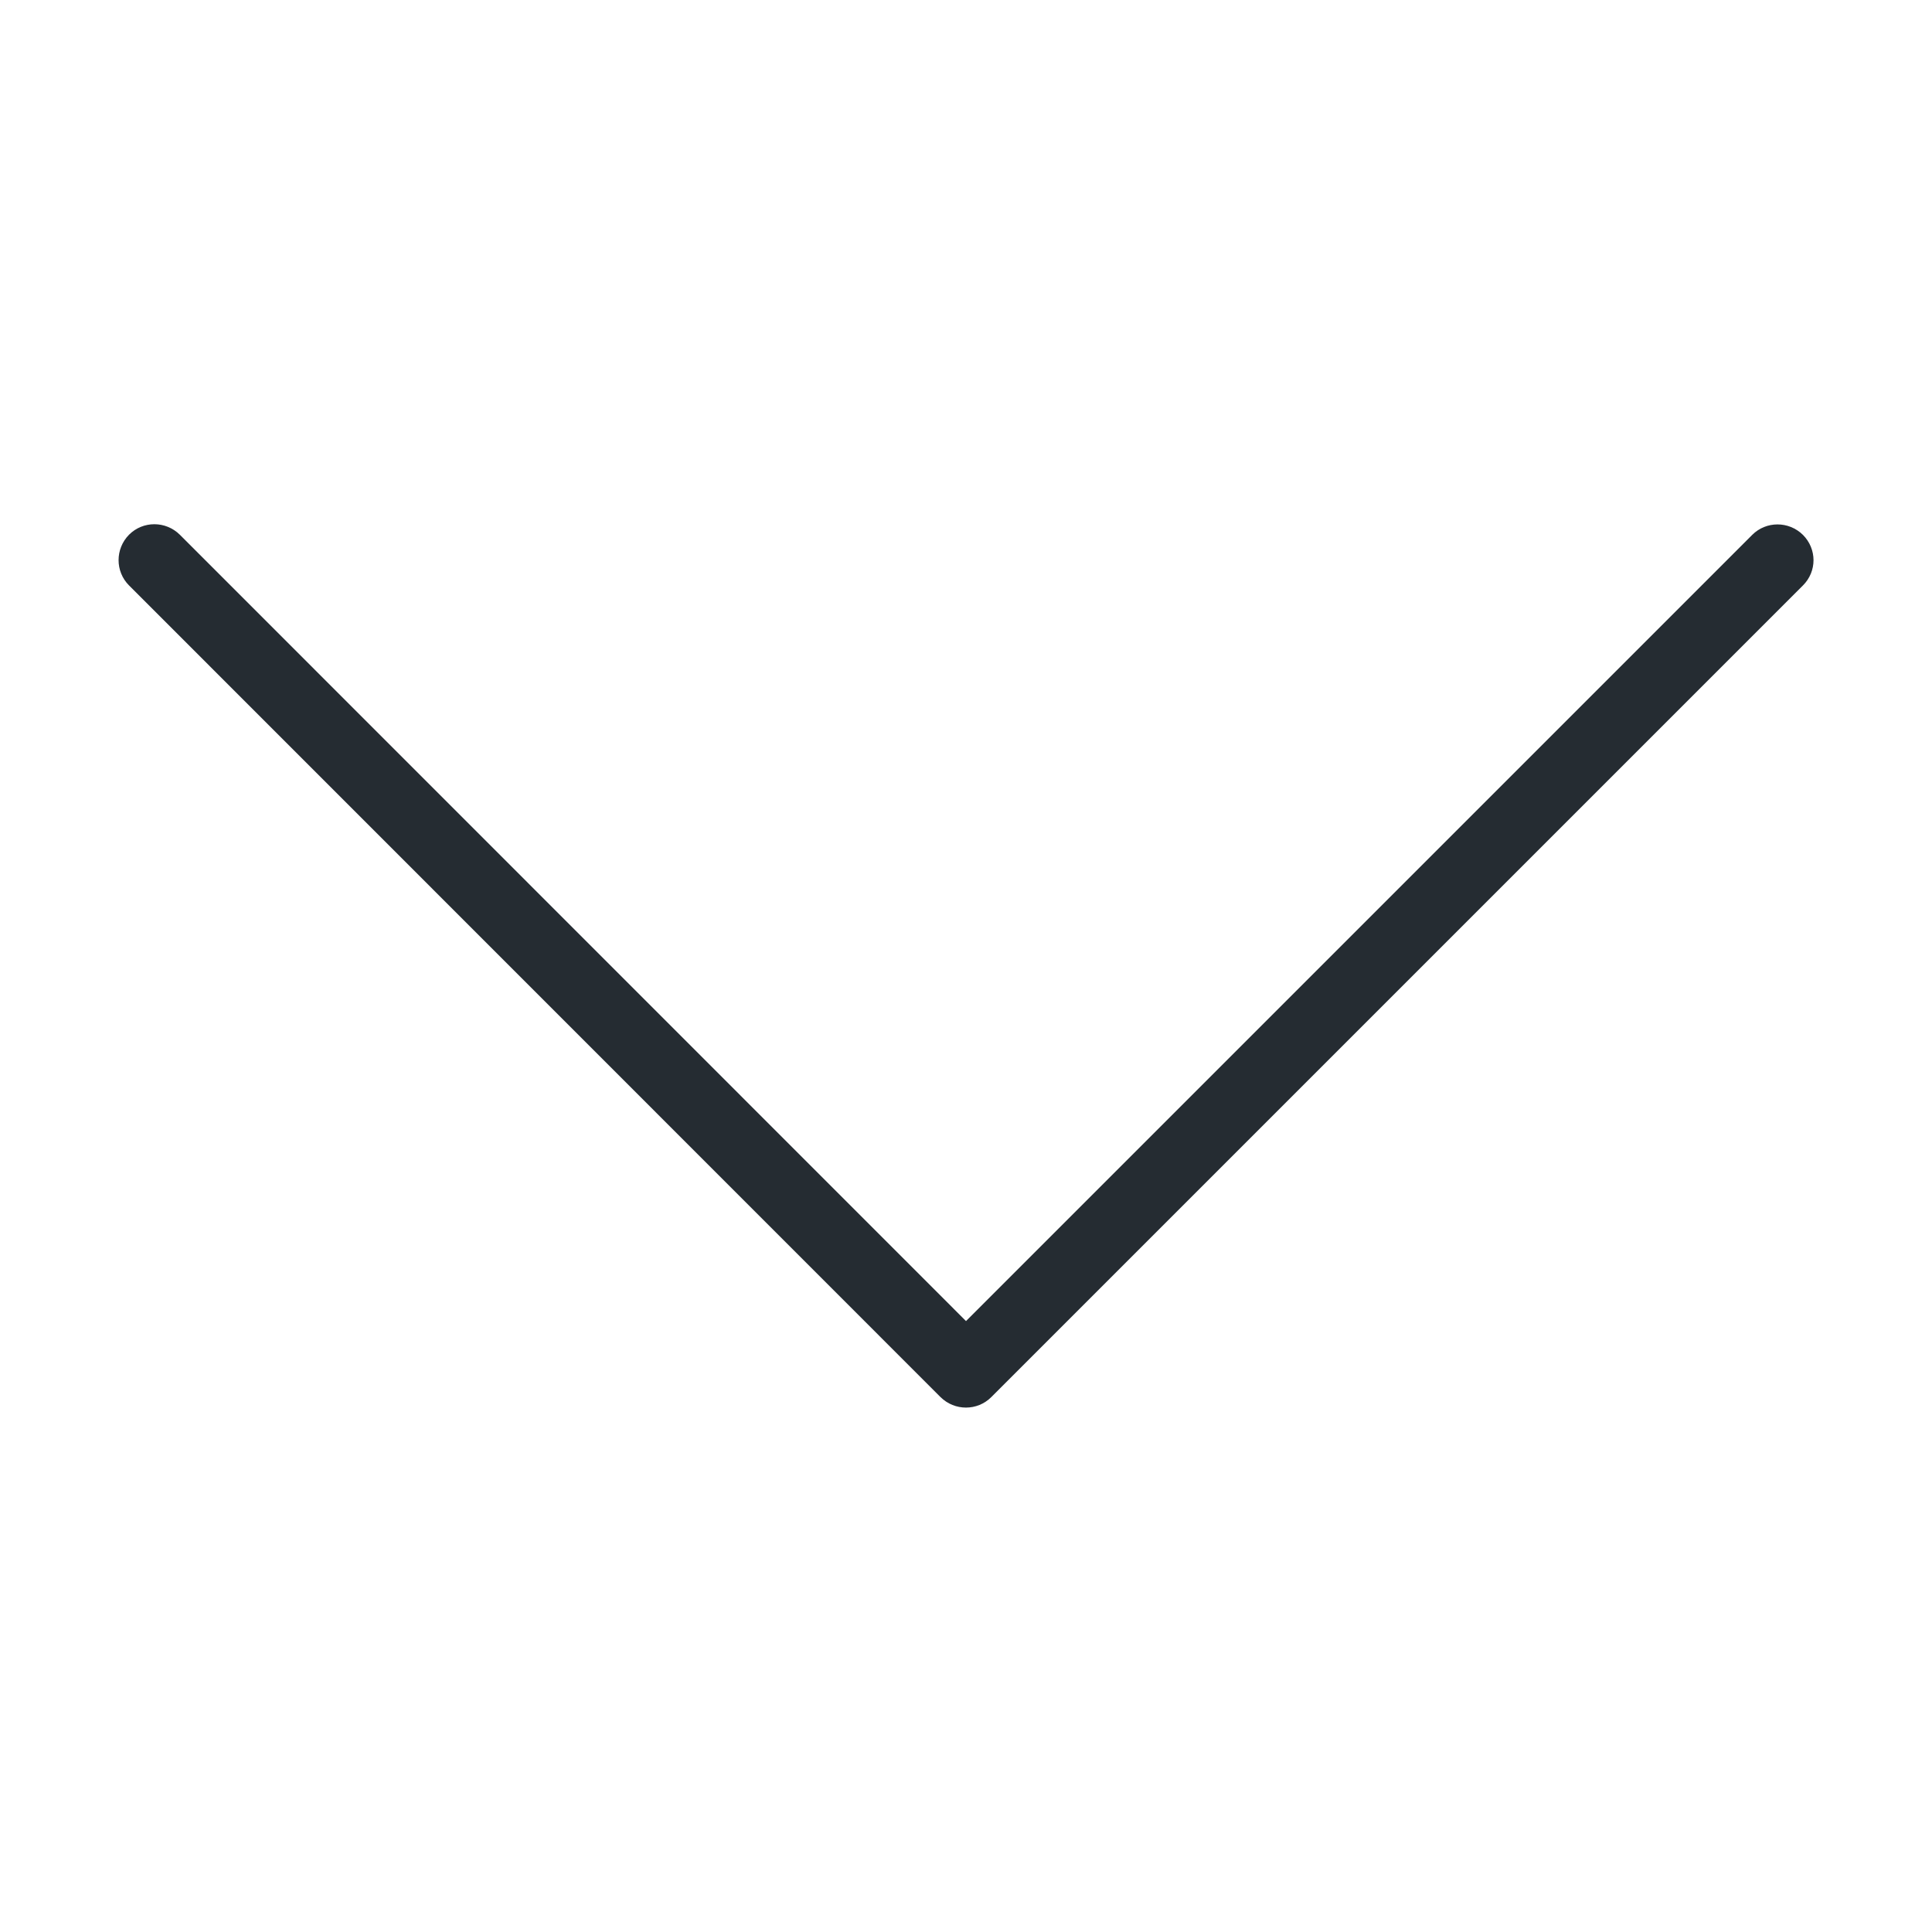
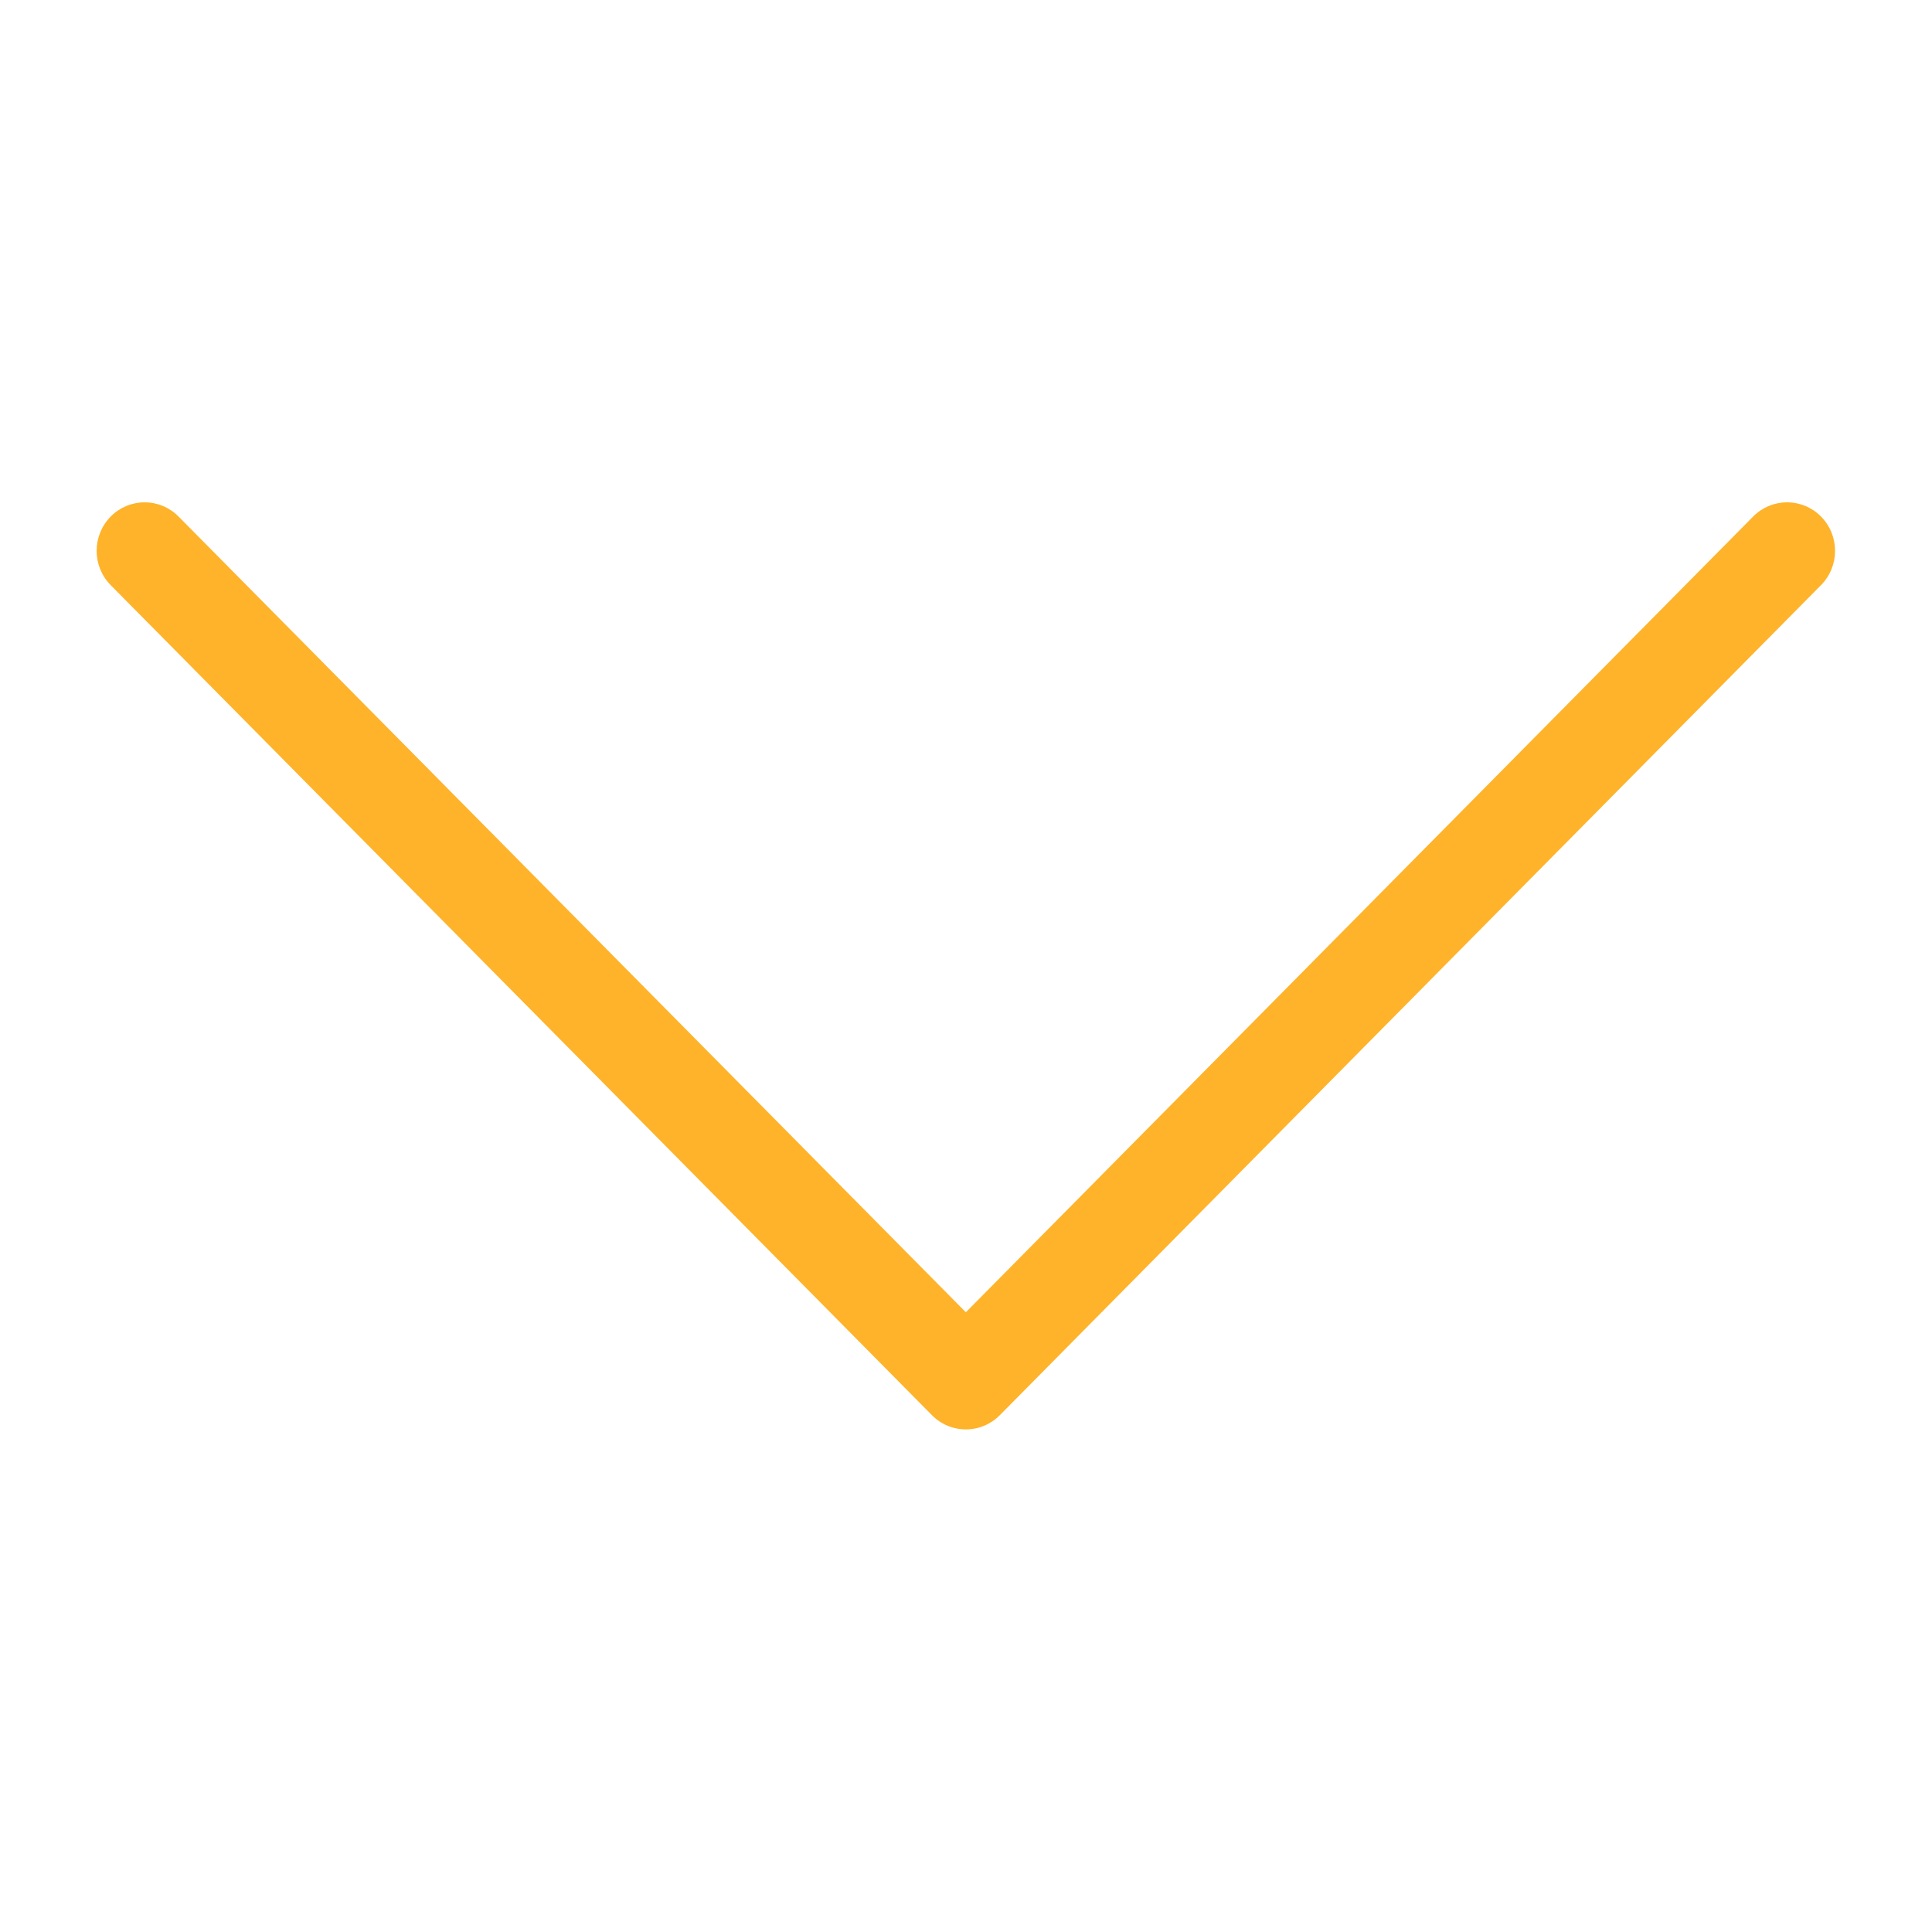
- <svg xmlns="http://www.w3.org/2000/svg" t="1614587945004" class="icon" viewBox="0 0 1024 1024" version="1.1" p-id="2779" width="200" height="200">
-   <defs>
-     <style type="text/css" />
-   </defs>
-   <path d="M961.2 296.9c0 4.9-1.9 9.7-5.6 13.4L525.4 740.5c-7.4 7.4-19.4 7.4-26.9 0L68.4 310.3c-7.4-7.4-7.4-19.4 0-26.9 7.4-7.4 19.4-7.4 26.9 0L512 700.2l416.7-416.7c7.4-7.4 19.4-7.4 26.9 0 3.7 3.7 5.6 8.6 5.6 13.4z" fill="#252C32" p-id="2780" />
+ <svg xmlns="http://www.w3.org/2000/svg" t="1624350065127" class="icon" viewBox="0 0 1024 1024" version="1.1" p-id="2154" width="200" height="200">
+   <path d="M965.176 310.129L529.92 750.08a25.242 25.242 0 0 1-35.968 0L58.665 310.129a25.902 25.902 0 0 1 0-36.352 25.247 25.247 0 0 1 35.973 0l417.28 421.75 417.28-421.75a25.247 25.247 0 0 1 35.973 0 25.907 25.907 0 0 1 0.005 36.352z" p-id="2155" fill="#FEB32A" />
</svg>
